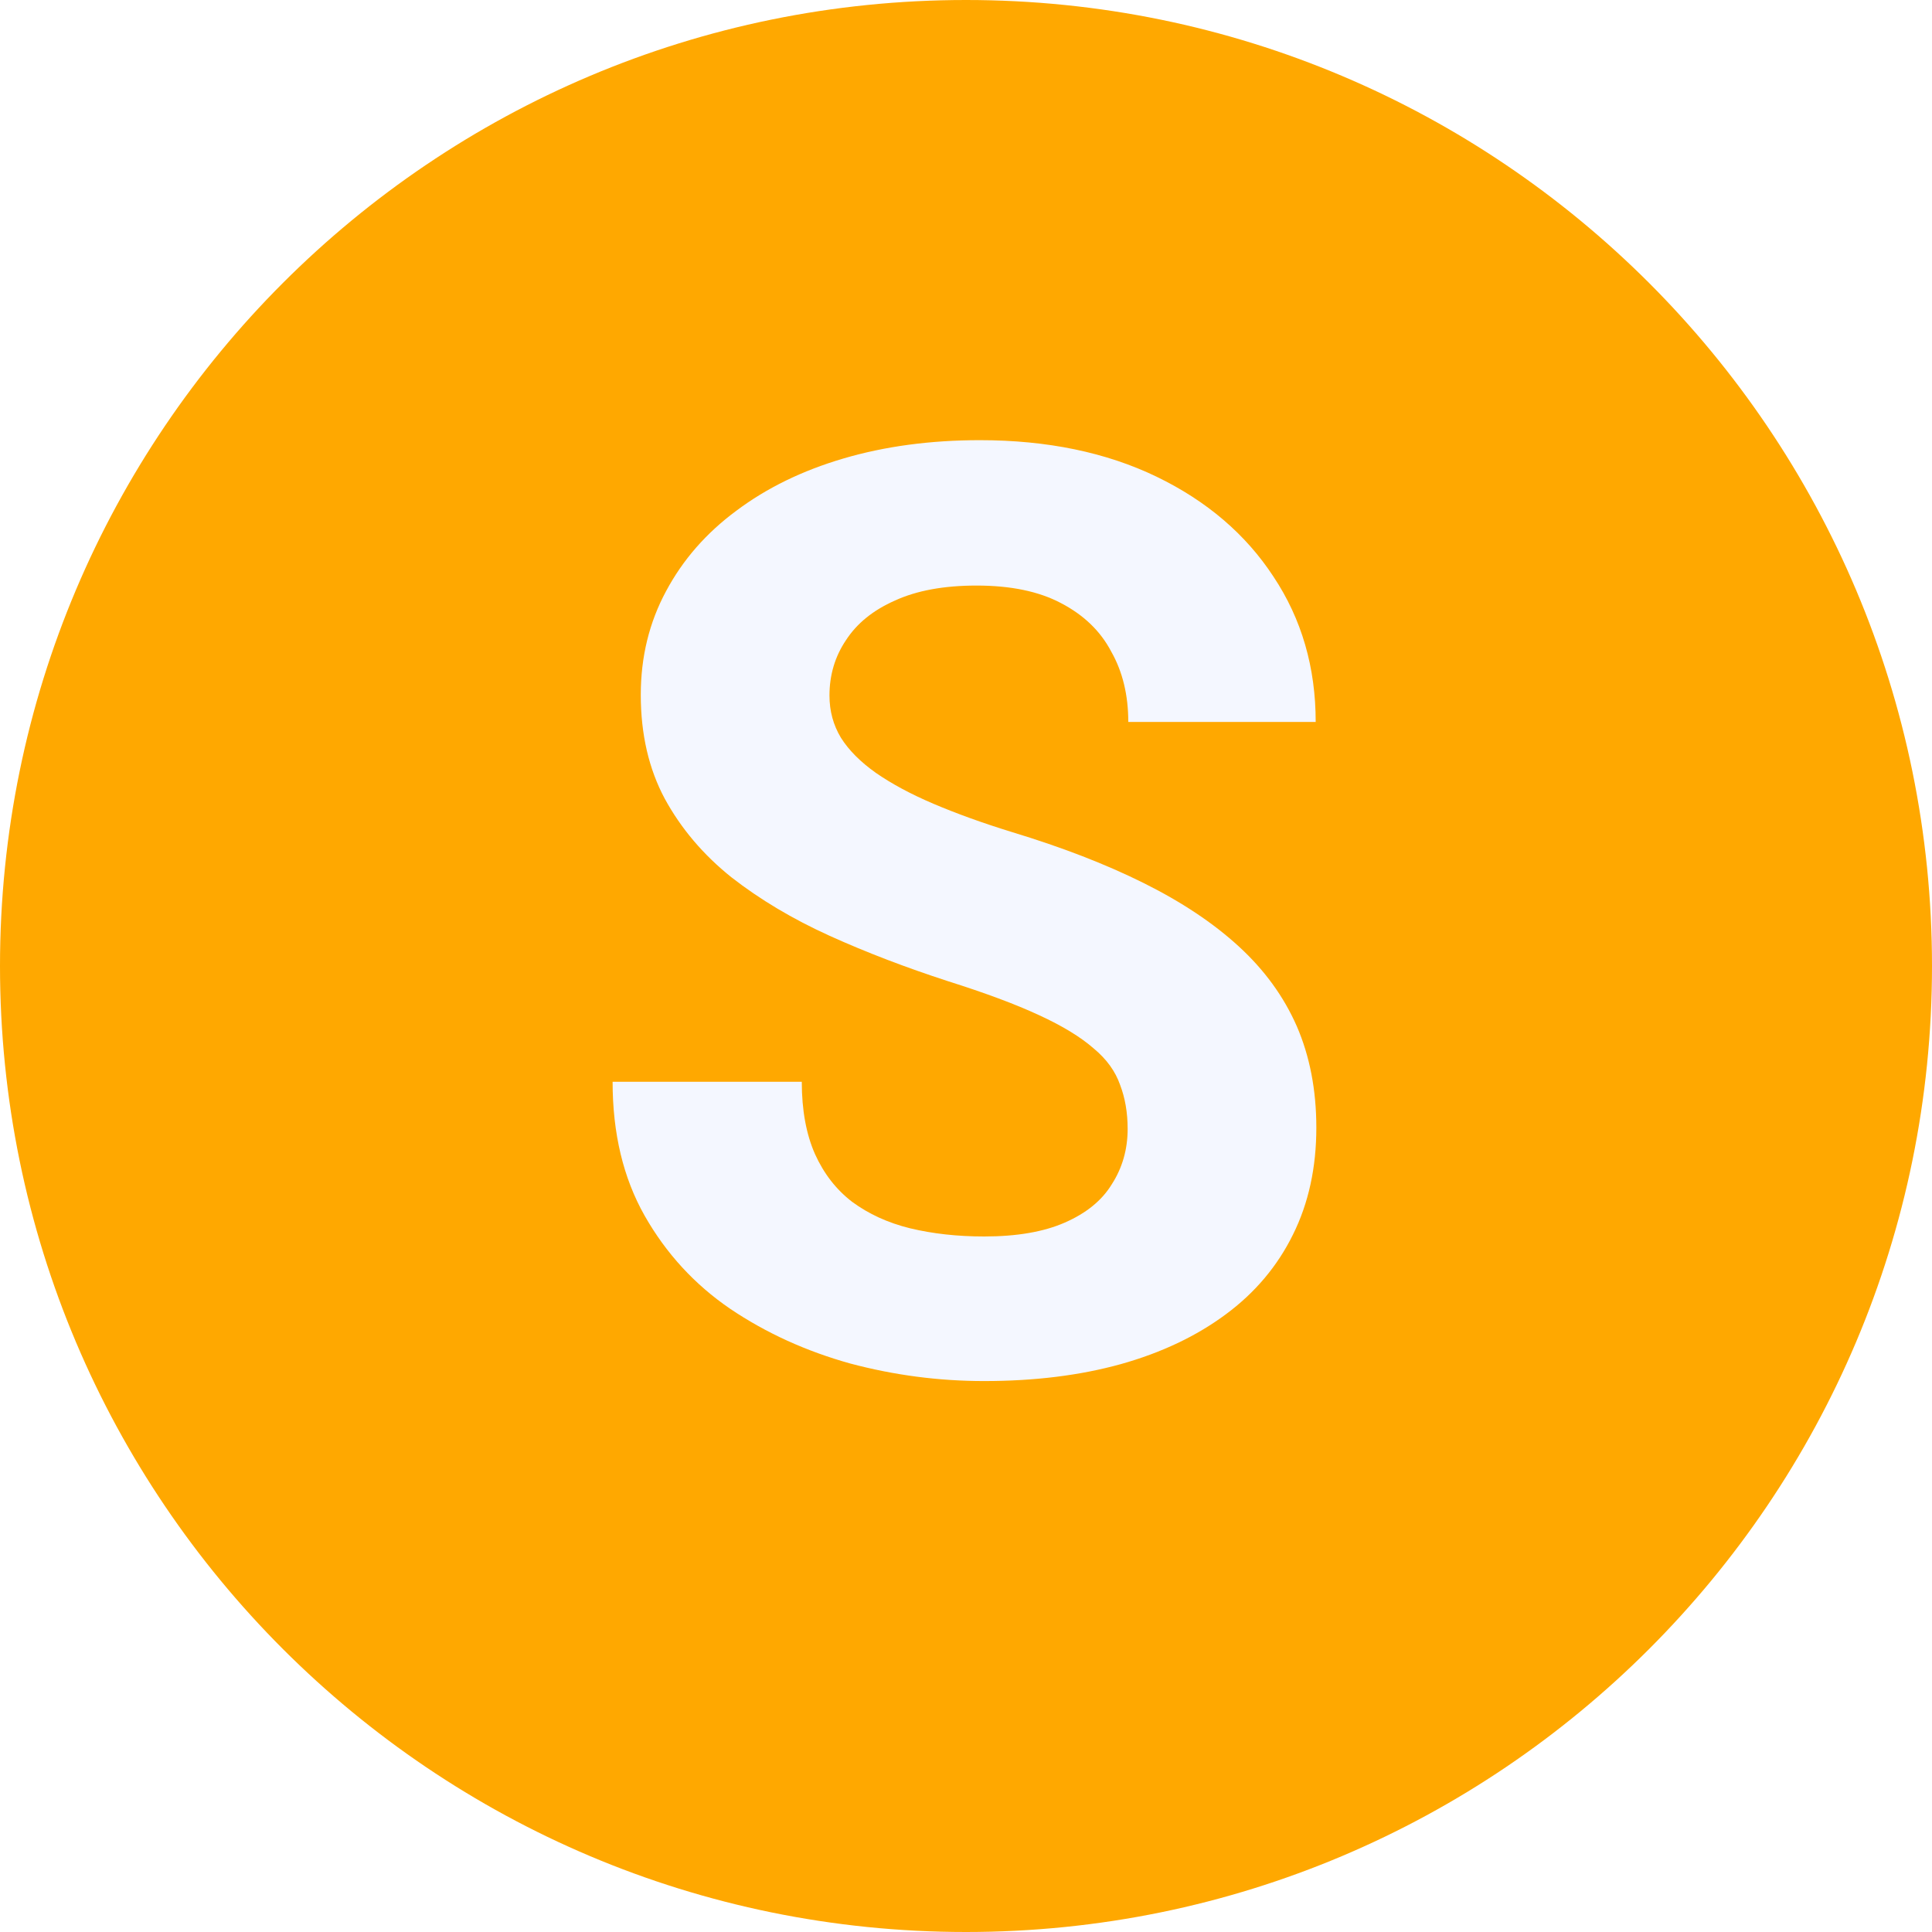
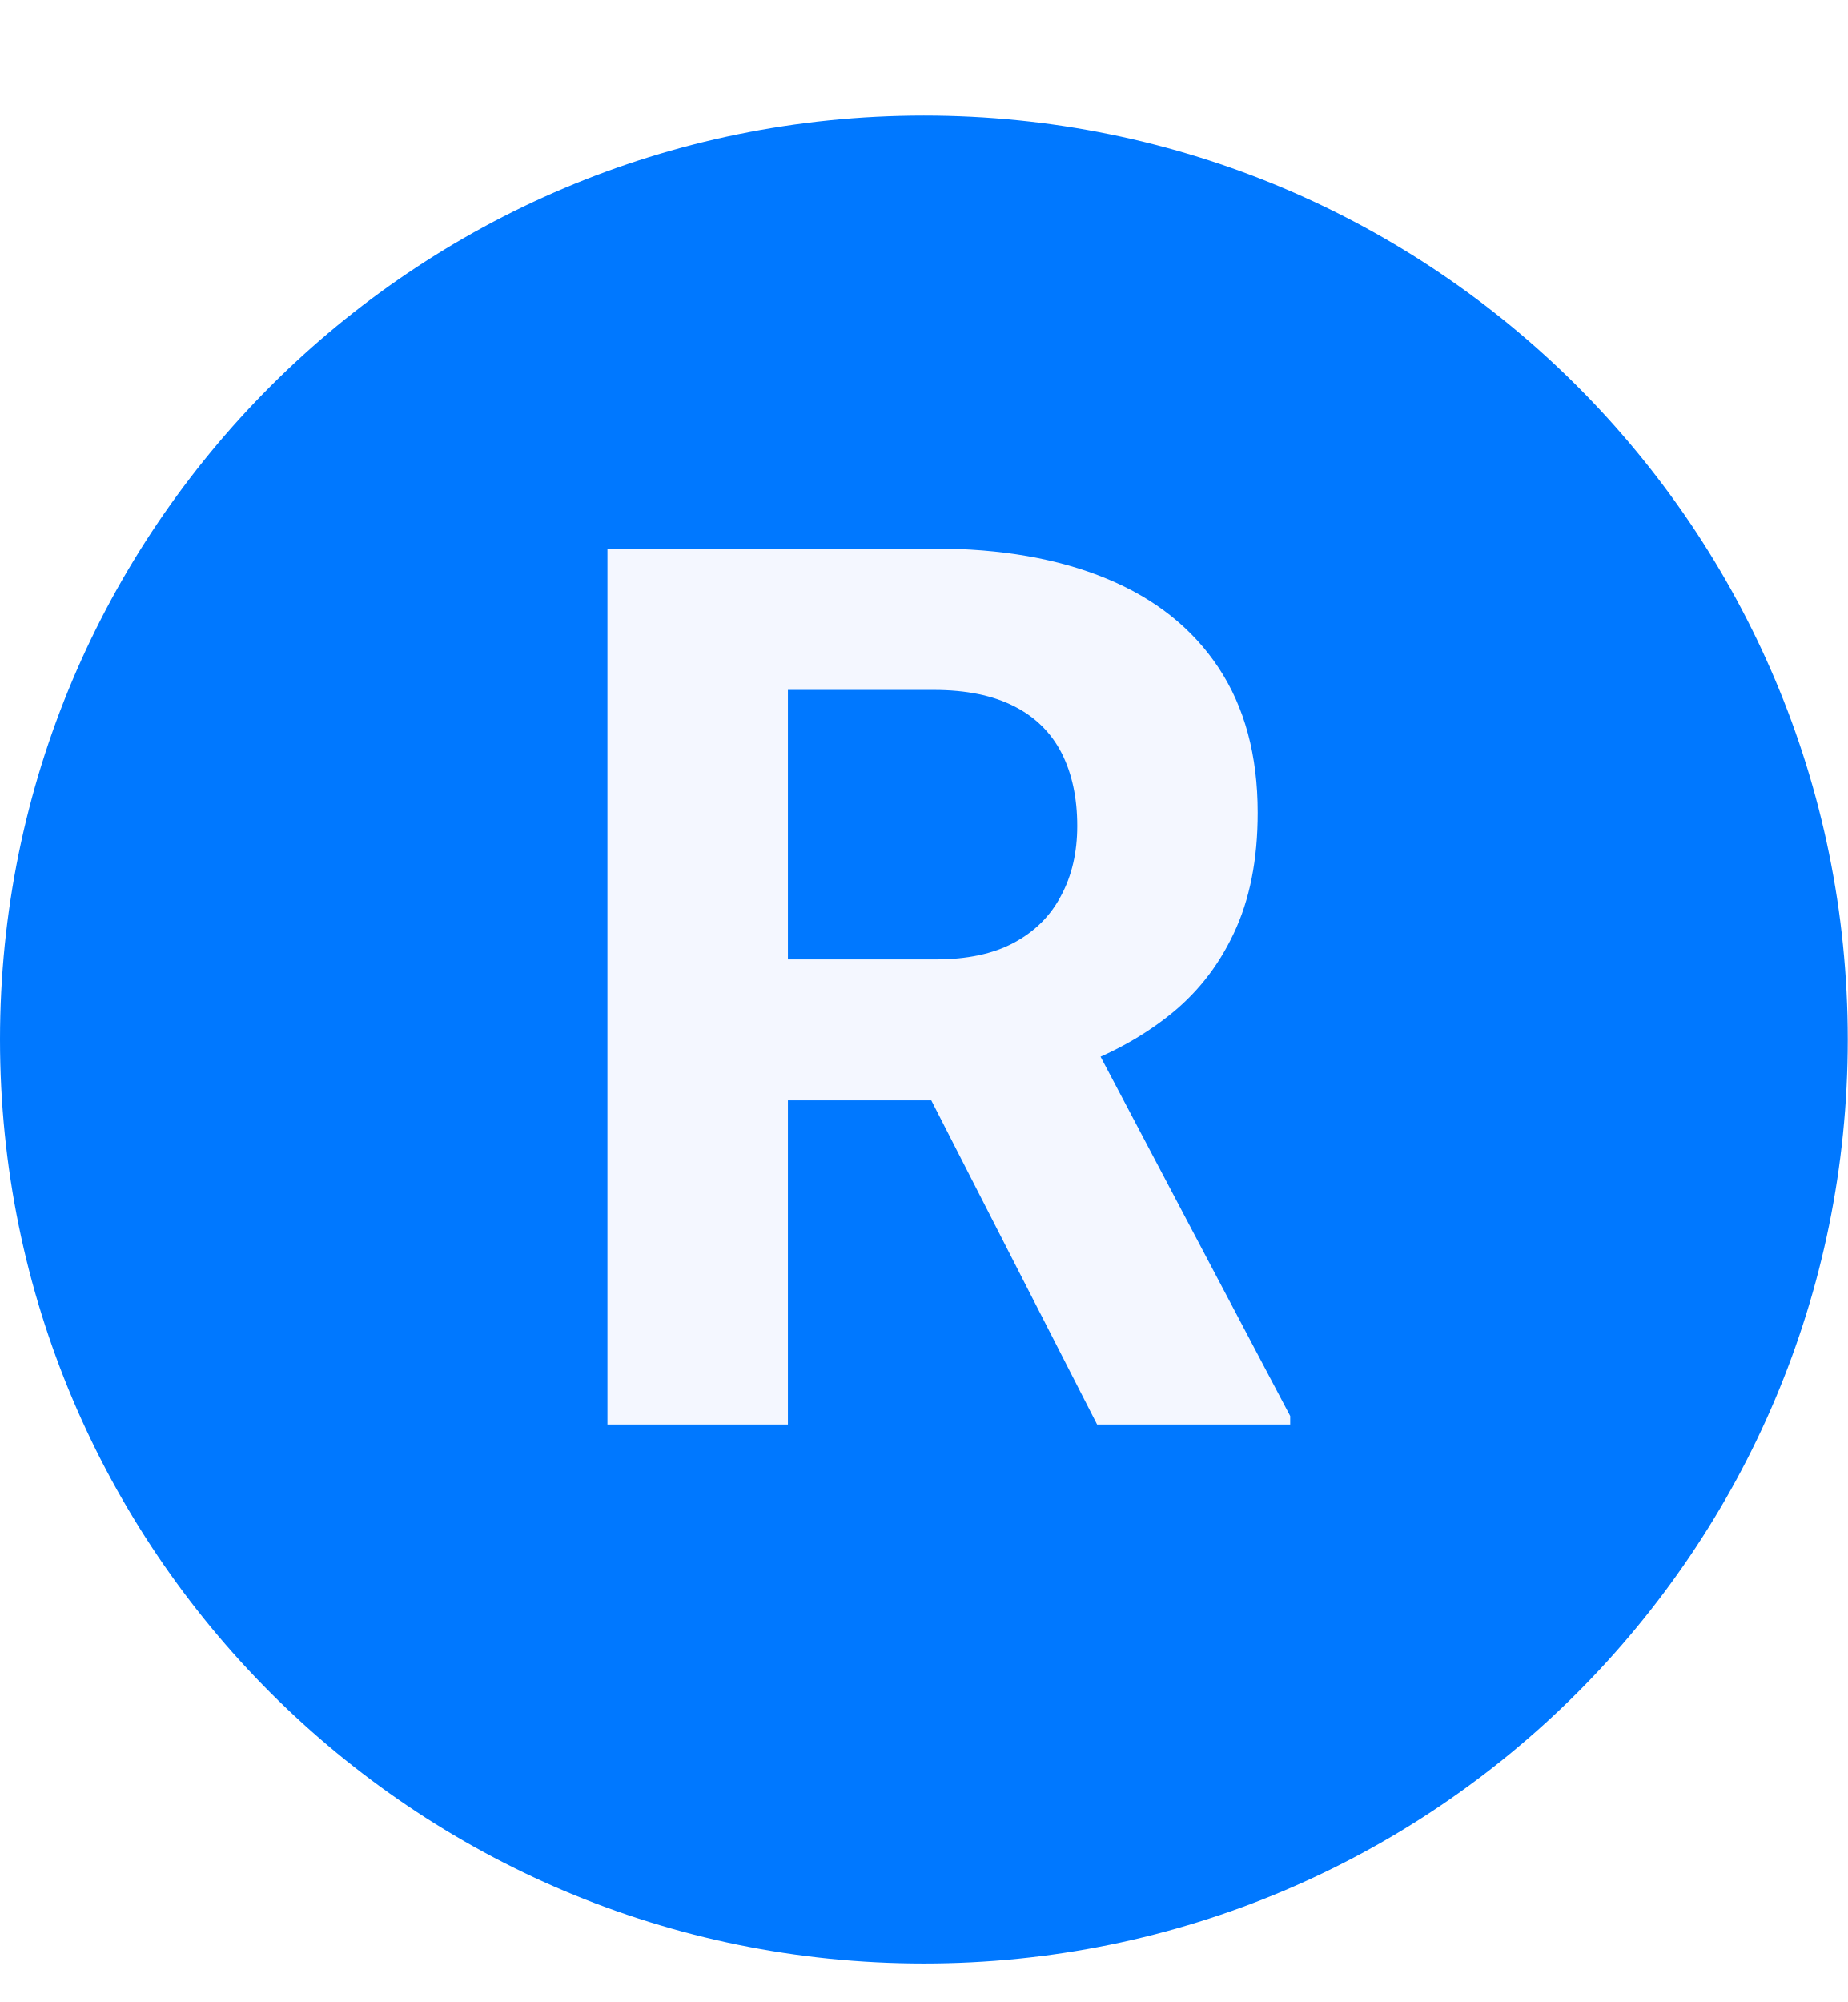
- <svg xmlns="http://www.w3.org/2000/svg" width="12" height="12" viewBox="0 0 12 12" fill="none">
-   <rect width="12" height="12" rx="6" fill="#FFA800" />
-   <path d="M7.004 7.012C7.004 6.91 6.988 6.819 6.957 6.738C6.928 6.655 6.874 6.579 6.793 6.512C6.712 6.441 6.599 6.372 6.453 6.305C6.307 6.237 6.118 6.167 5.887 6.094C5.629 6.01 5.384 5.917 5.152 5.812C4.923 5.708 4.72 5.587 4.543 5.449C4.368 5.309 4.23 5.146 4.129 4.961C4.03 4.776 3.98 4.561 3.98 4.316C3.98 4.079 4.033 3.865 4.137 3.672C4.241 3.477 4.387 3.31 4.574 3.172C4.762 3.031 4.983 2.923 5.238 2.848C5.496 2.772 5.779 2.734 6.086 2.734C6.505 2.734 6.871 2.81 7.184 2.961C7.496 3.112 7.738 3.319 7.91 3.582C8.085 3.845 8.172 4.146 8.172 4.484H7.008C7.008 4.318 6.973 4.172 6.902 4.047C6.835 3.919 6.73 3.819 6.59 3.746C6.452 3.673 6.277 3.637 6.066 3.637C5.863 3.637 5.694 3.668 5.559 3.73C5.423 3.79 5.322 3.872 5.254 3.977C5.186 4.078 5.152 4.193 5.152 4.32C5.152 4.417 5.176 4.504 5.223 4.582C5.272 4.66 5.345 4.733 5.441 4.801C5.538 4.868 5.656 4.932 5.797 4.992C5.938 5.052 6.1 5.111 6.285 5.168C6.595 5.262 6.867 5.367 7.102 5.484C7.339 5.602 7.536 5.733 7.695 5.879C7.854 6.025 7.974 6.19 8.055 6.375C8.135 6.56 8.176 6.77 8.176 7.004C8.176 7.251 8.128 7.473 8.031 7.668C7.935 7.863 7.796 8.029 7.613 8.164C7.431 8.299 7.214 8.402 6.961 8.473C6.708 8.543 6.426 8.578 6.113 8.578C5.832 8.578 5.555 8.542 5.281 8.469C5.008 8.393 4.759 8.28 4.535 8.129C4.314 7.978 4.137 7.785 4.004 7.551C3.871 7.316 3.805 7.039 3.805 6.719H4.98C4.98 6.896 5.008 7.046 5.062 7.168C5.117 7.29 5.194 7.389 5.293 7.465C5.395 7.54 5.514 7.595 5.652 7.629C5.793 7.663 5.947 7.68 6.113 7.68C6.316 7.68 6.483 7.651 6.613 7.594C6.746 7.536 6.844 7.457 6.906 7.355C6.971 7.254 7.004 7.139 7.004 7.012Z" fill="#F4F7FF" />
+ <svg xmlns="http://www.w3.org/2000/svg" width="12" height="13" viewBox="0 0 12 13" fill="none">
+   <rect y="0.75" width="12" height="12" rx="6" fill="#0078FF" />
+   <path d="M3.945 3.562H6.066C6.501 3.562 6.875 3.628 7.188 3.758C7.503 3.888 7.745 4.081 7.914 4.336C8.083 4.591 8.168 4.905 8.168 5.277C8.168 5.582 8.116 5.844 8.012 6.062C7.91 6.279 7.766 6.46 7.578 6.605C7.393 6.749 7.176 6.863 6.926 6.949L6.555 7.145H4.711L4.703 6.23H6.074C6.28 6.23 6.451 6.194 6.586 6.121C6.721 6.048 6.823 5.947 6.891 5.816C6.961 5.686 6.996 5.535 6.996 5.363C6.996 5.181 6.962 5.023 6.895 4.891C6.827 4.758 6.724 4.656 6.586 4.586C6.448 4.516 6.275 4.48 6.066 4.48H5.117V9.25H3.945V3.562ZM7.125 9.25L5.828 6.715L7.066 6.707L8.379 9.195V9.25H7.125Z" fill="#F4F7FF" />
</svg>
